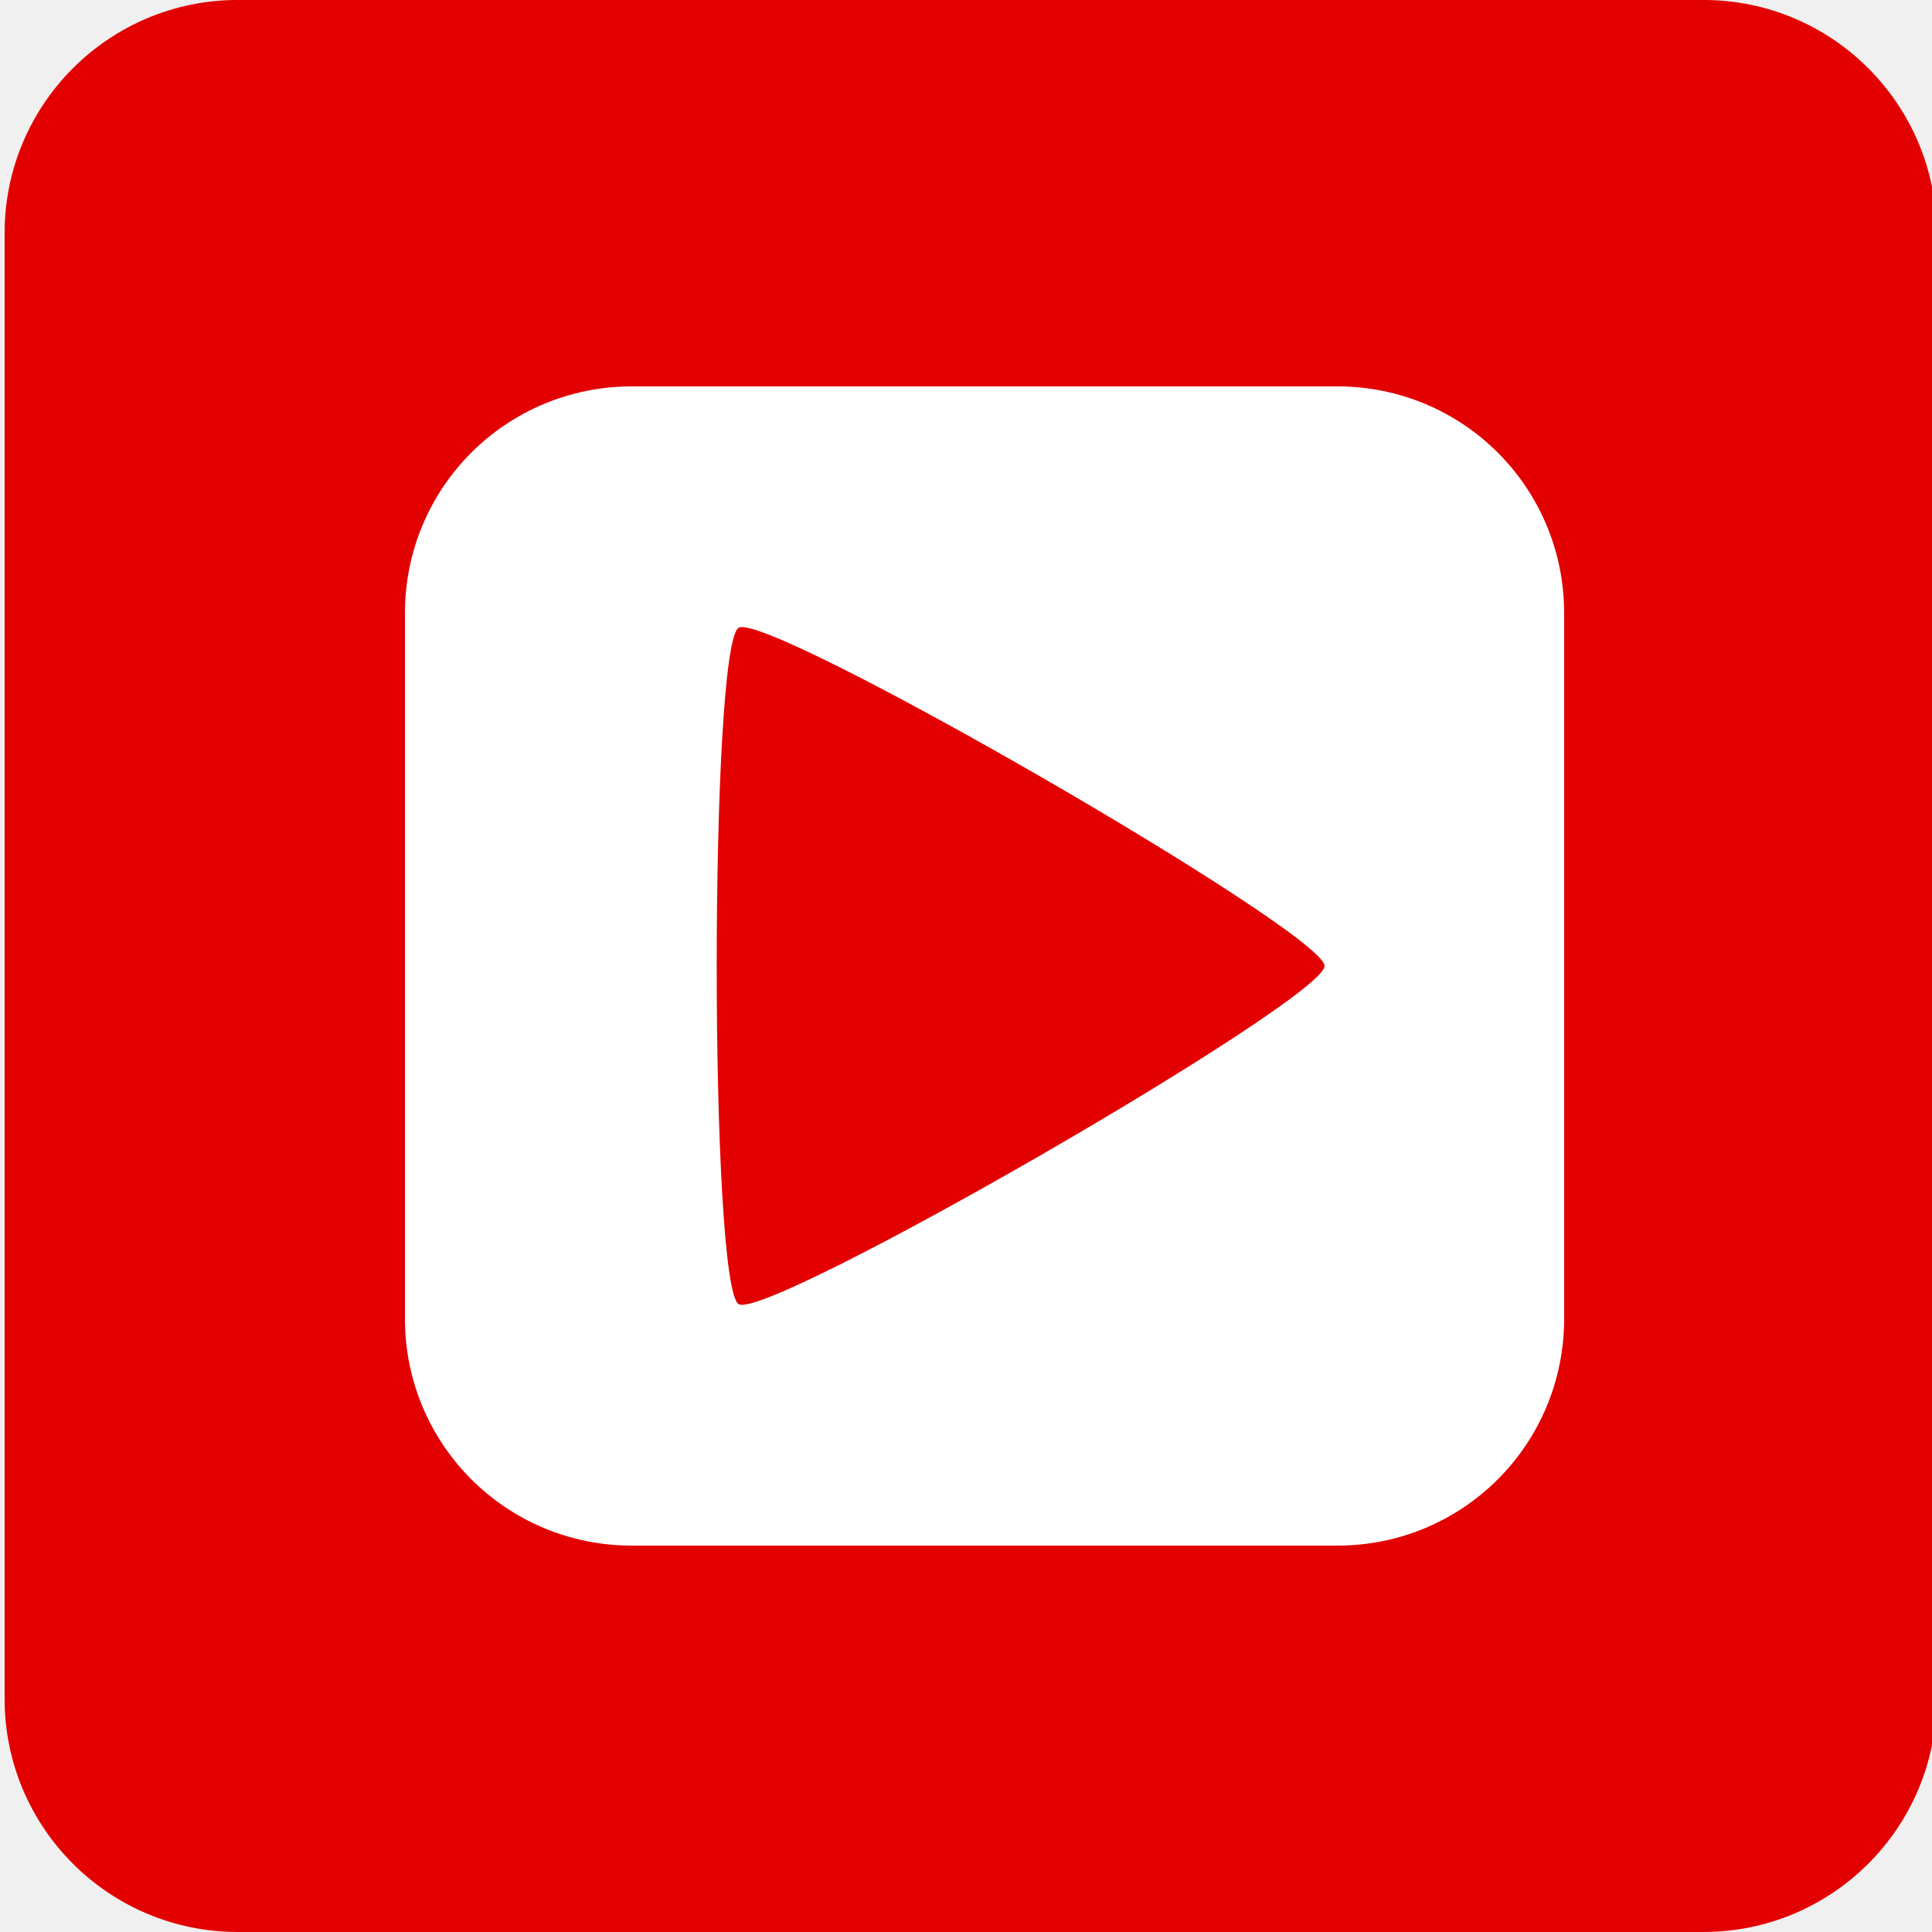
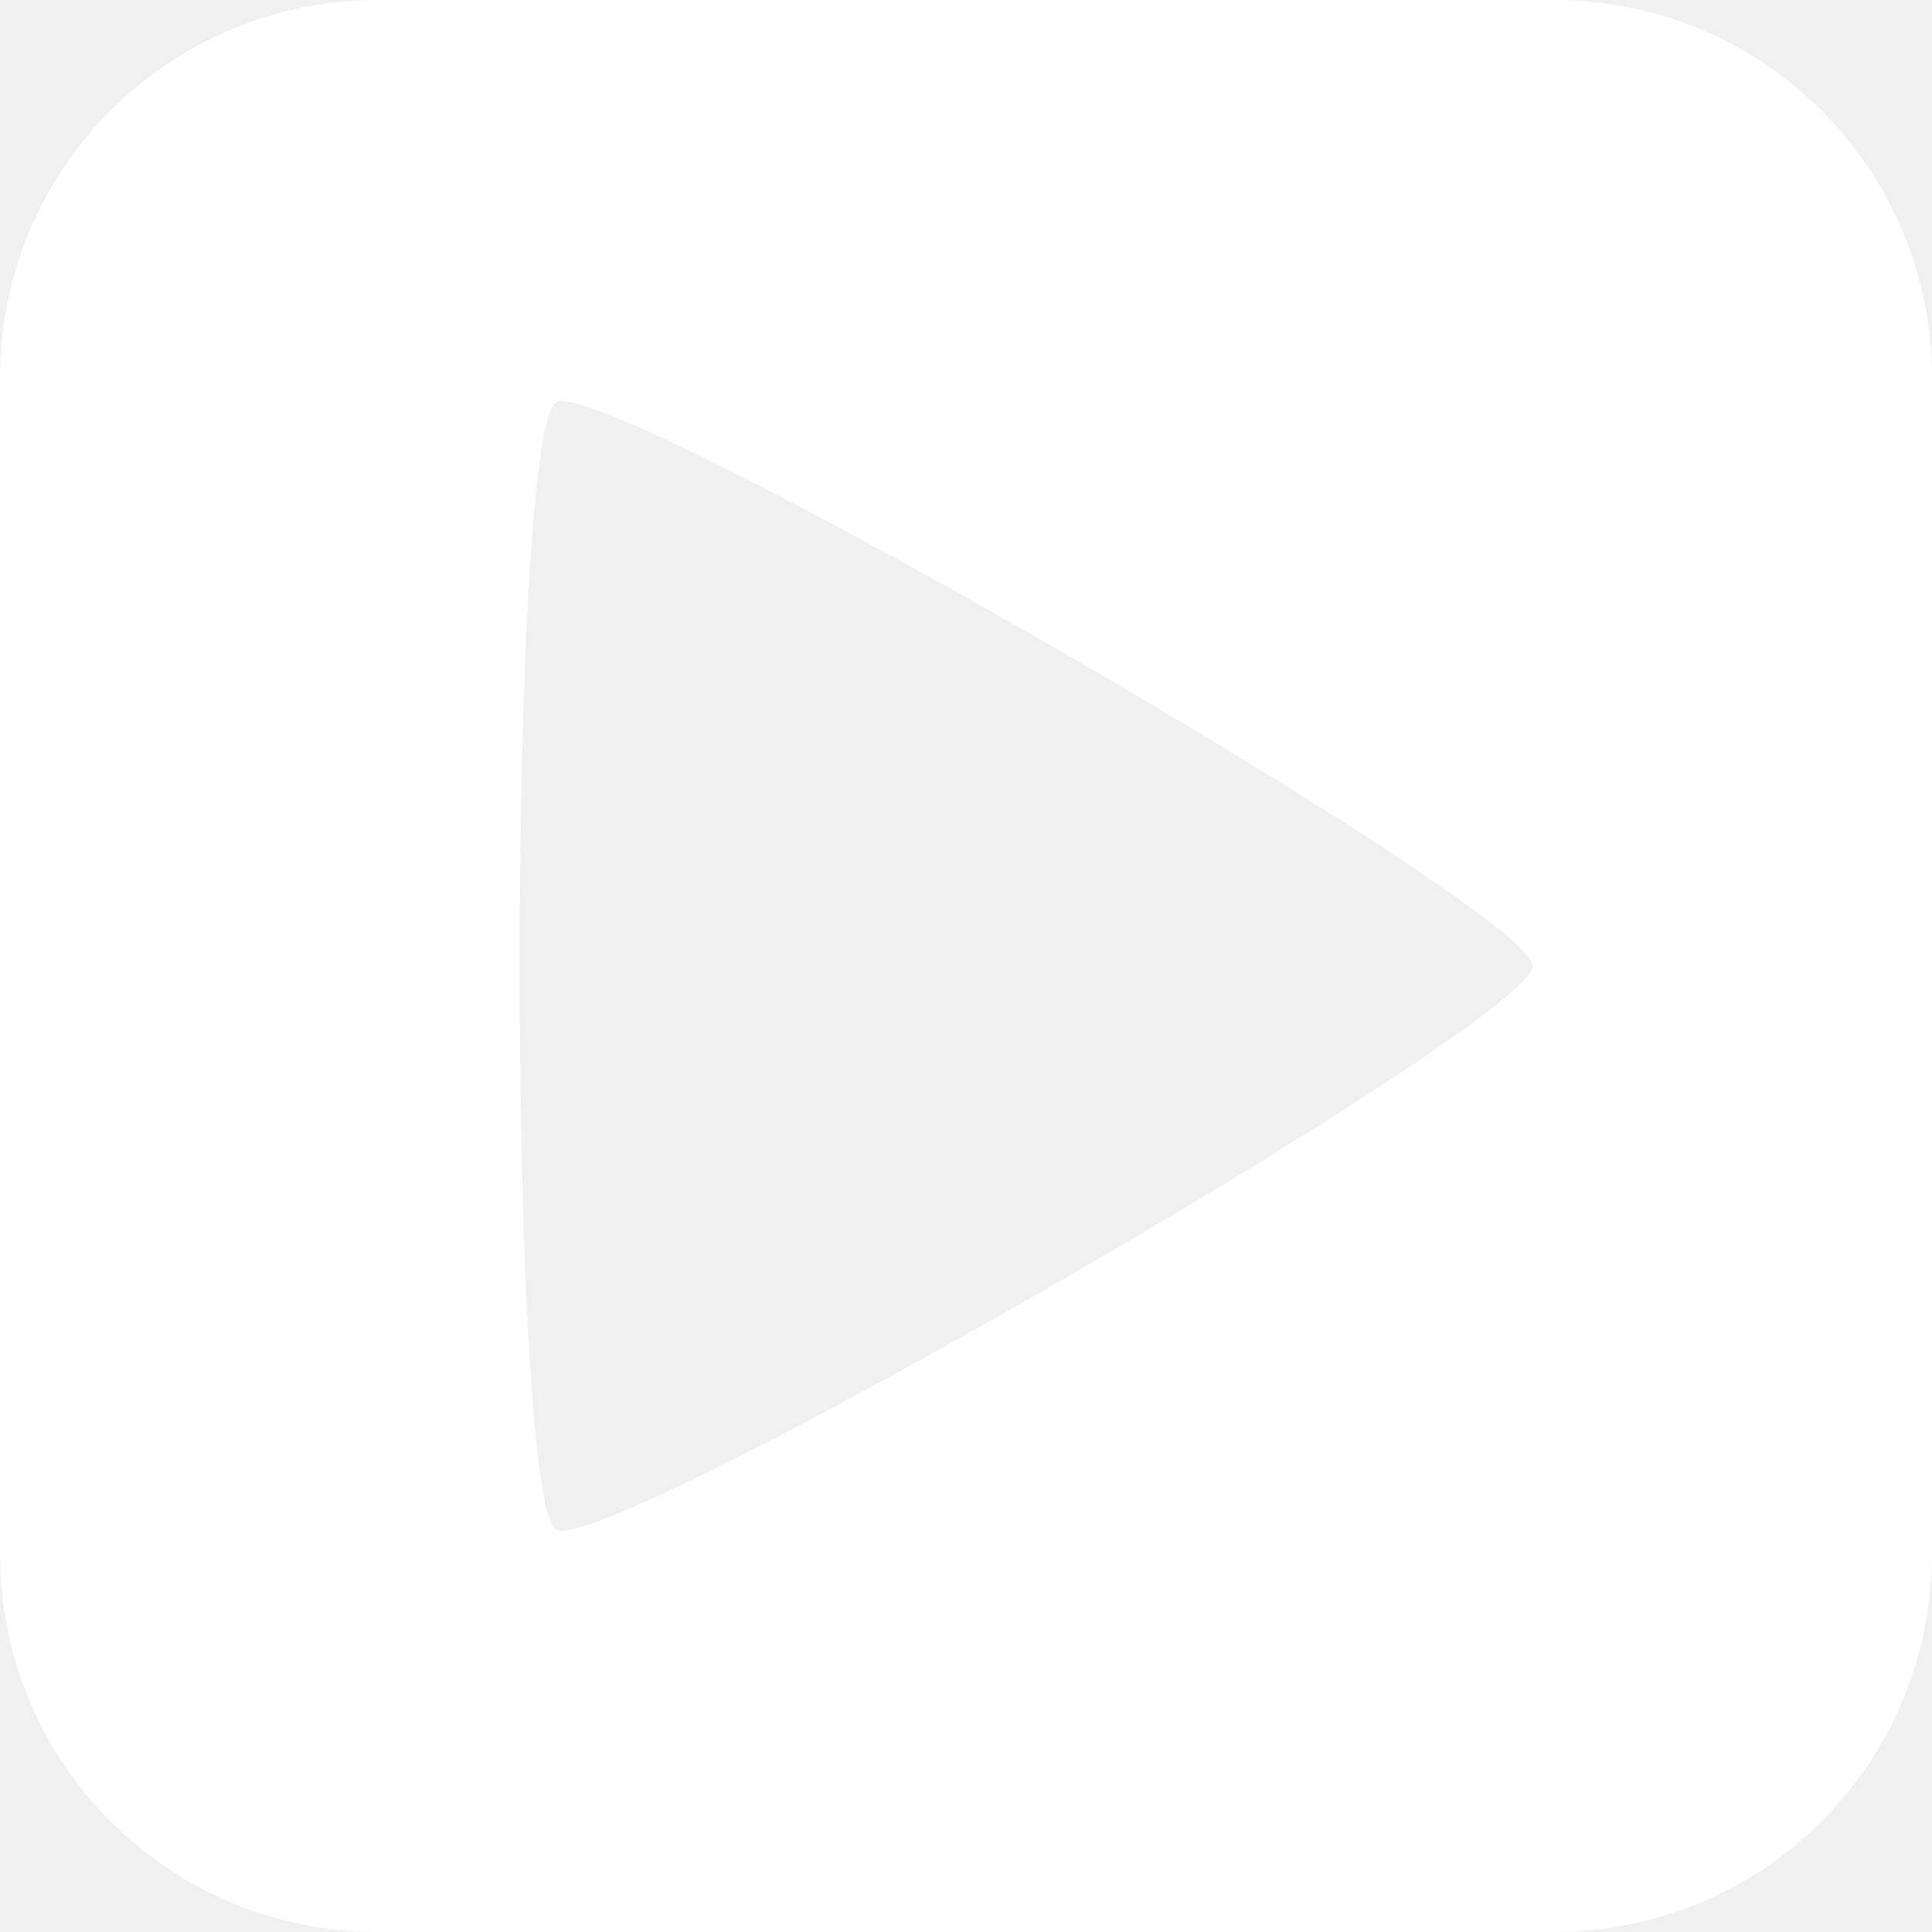
- <svg xmlns="http://www.w3.org/2000/svg" width="150" height="150" viewBox="0 0 39.687 39.688" version="1.1" id="svg3137">
+ <svg xmlns="http://www.w3.org/2000/svg" width="90" height="90" viewBox="0 0 23.812 23.813" version="1.1" id="svg3137">
  <defs id="defs3131" />
-   <g id="layer1" transform="translate(0,-257.3125)">
-     <rect style="fill:#e20000;fill-opacity:1;stroke:none;stroke-width:0.265;stroke-opacity:1" id="rect816" width="39.688" height="39.688" x="0.094" y="257.312" ry="4.79" />
+   <g id="layer1" transform="translate(-8.318201,-265.25)">
+     <rect style="fill:#ff0000;fill-opacity:0;stroke:none;stroke-width:0.265;stroke-opacity:1" id="rect816" width="39.688" height="39.688" x="0.094" y="257.312" ry="4.79" />
    <path style="fill:#ffffff;fill-opacity:1;stroke:none;stroke-width:1.135;stroke-opacity:1" d="m 12.98,265.25 c -2.582,0 -4.662,2.078 -4.662,4.66 v 14.491 c 0,2.582 2.079,4.662 4.662,4.662 h 14.491 c 2.582,0 4.66,-2.079 4.66,-4.662 v -14.491 c 0,-2.582 -2.078,-4.66 -4.66,-4.66 z m 2.194,4.958 c 0.602,-0.347 12.035,6.254 12.035,6.948 0,0.695 -11.433,7.294 -12.035,6.947 -0.602,-0.347 -0.602,-13.548 0,-13.895 z" id="rect3695" />
  </g>
</svg>
